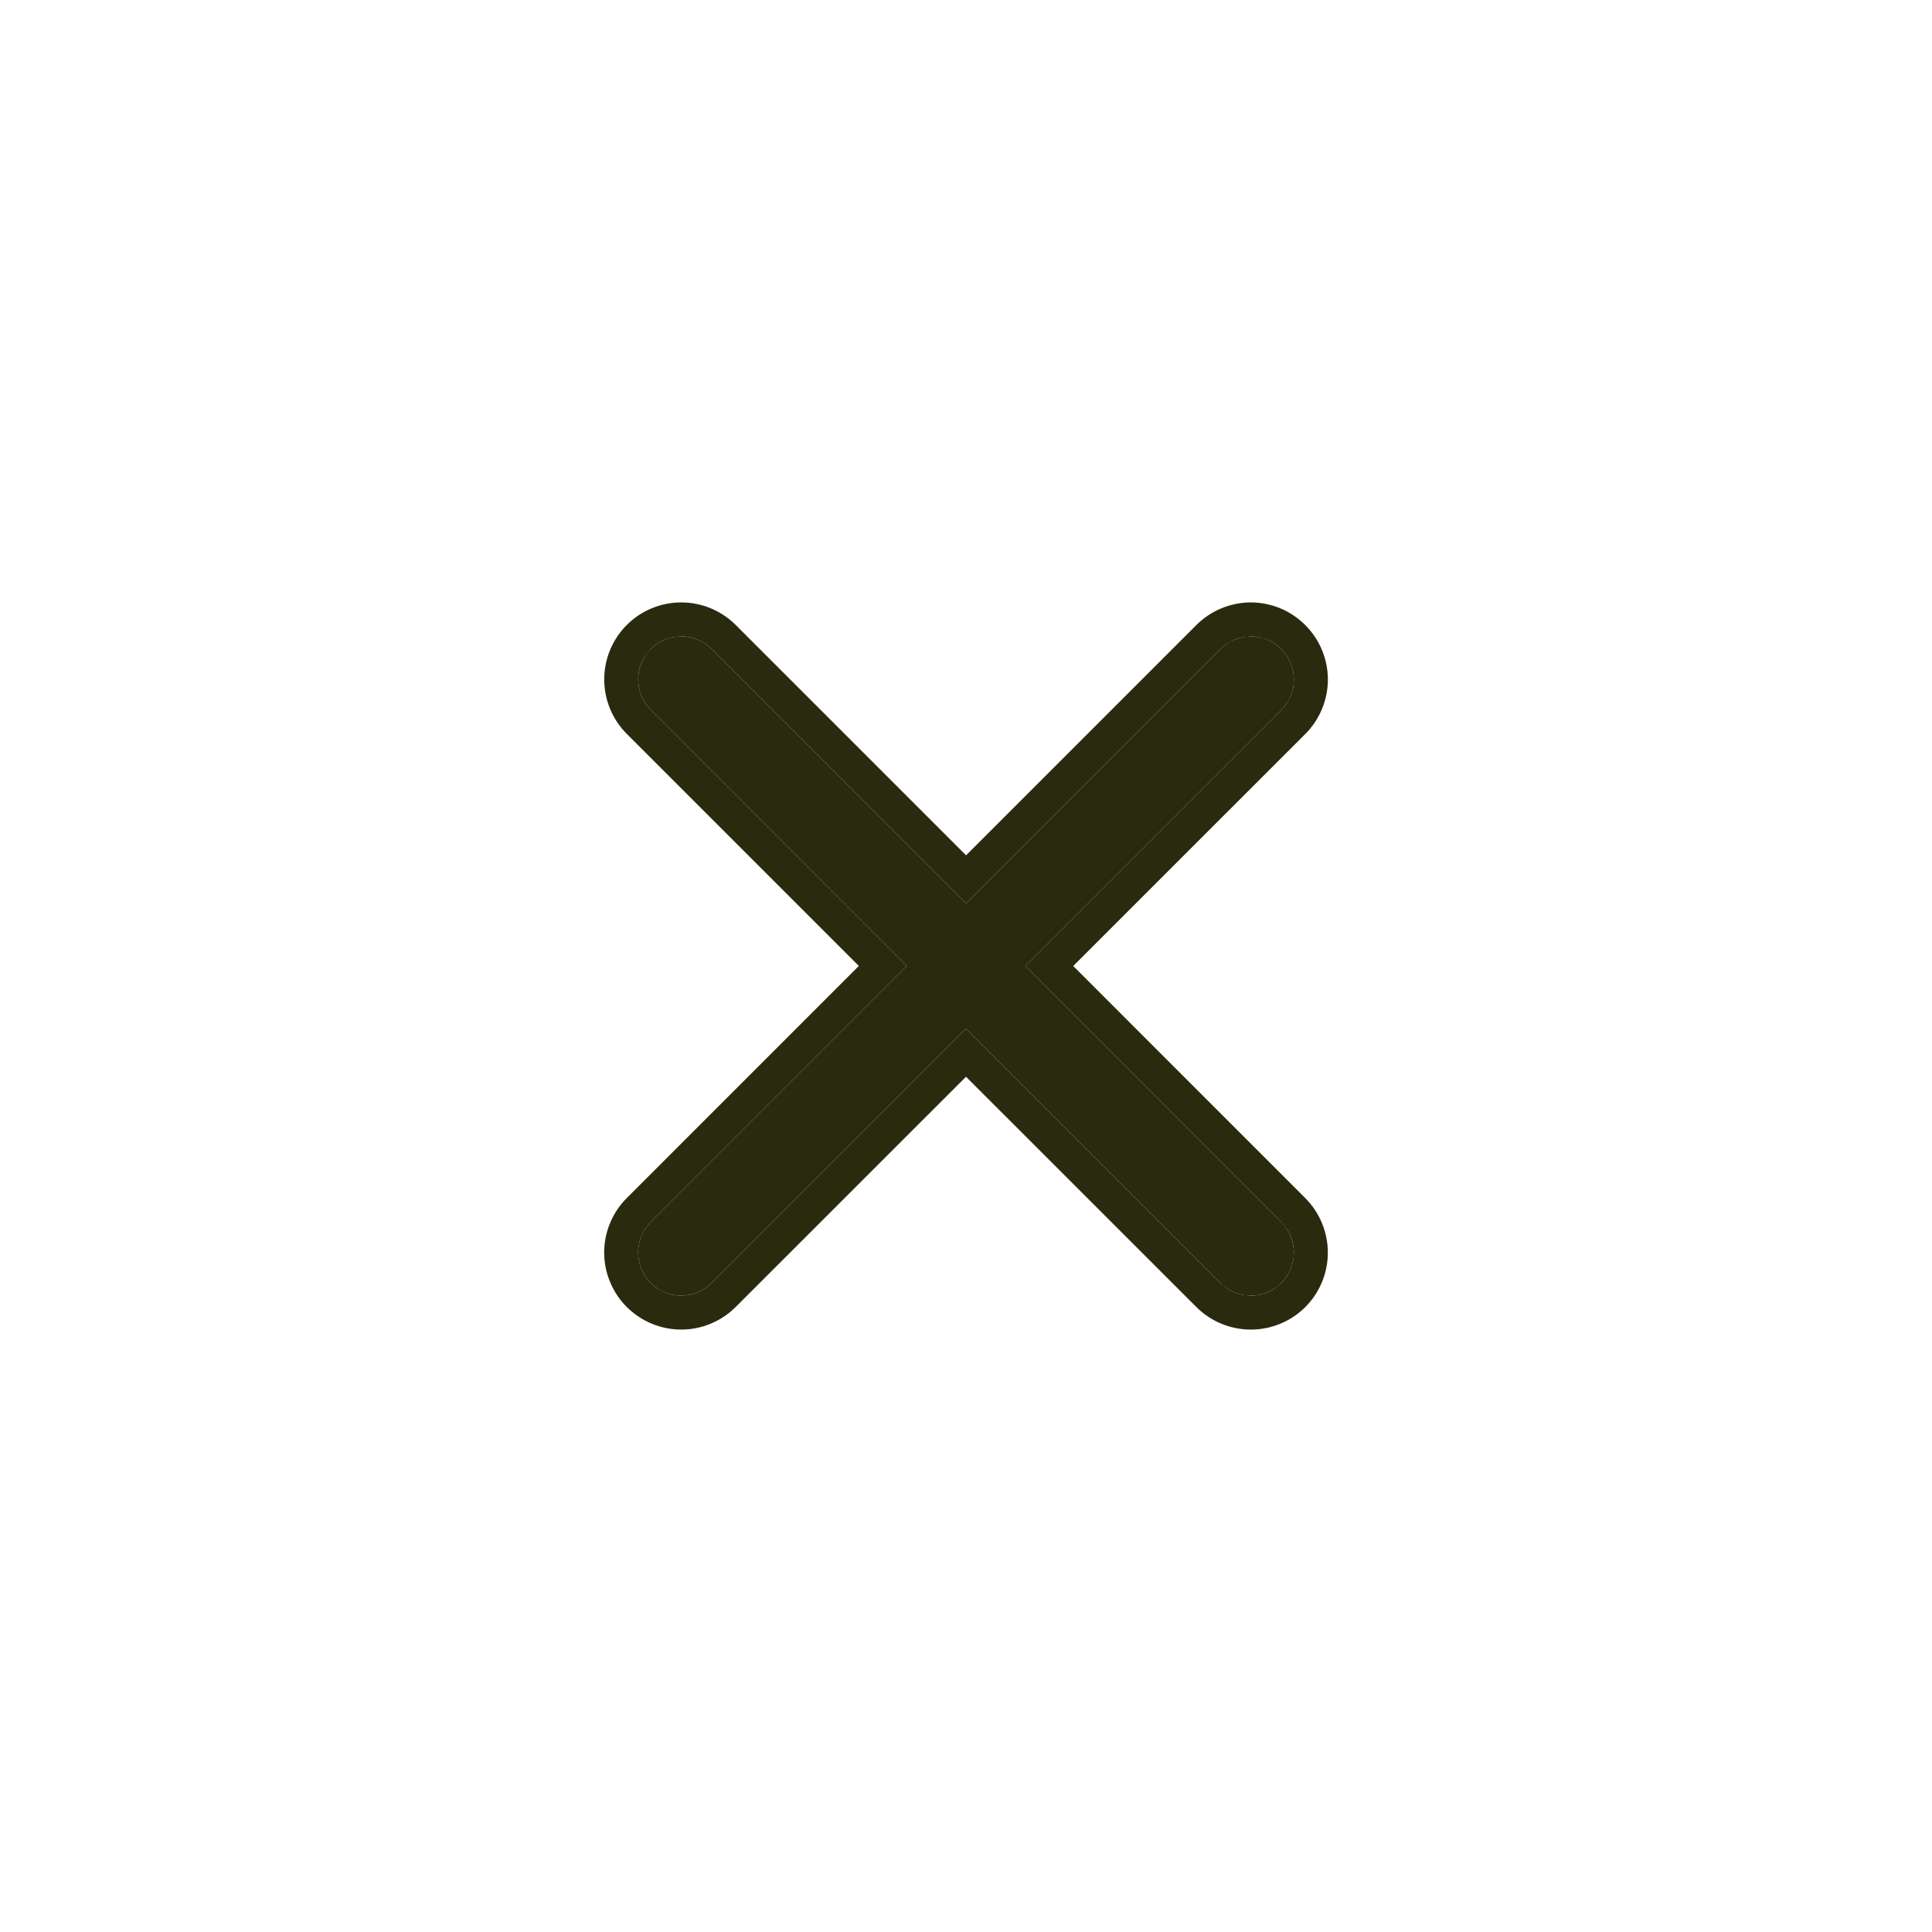
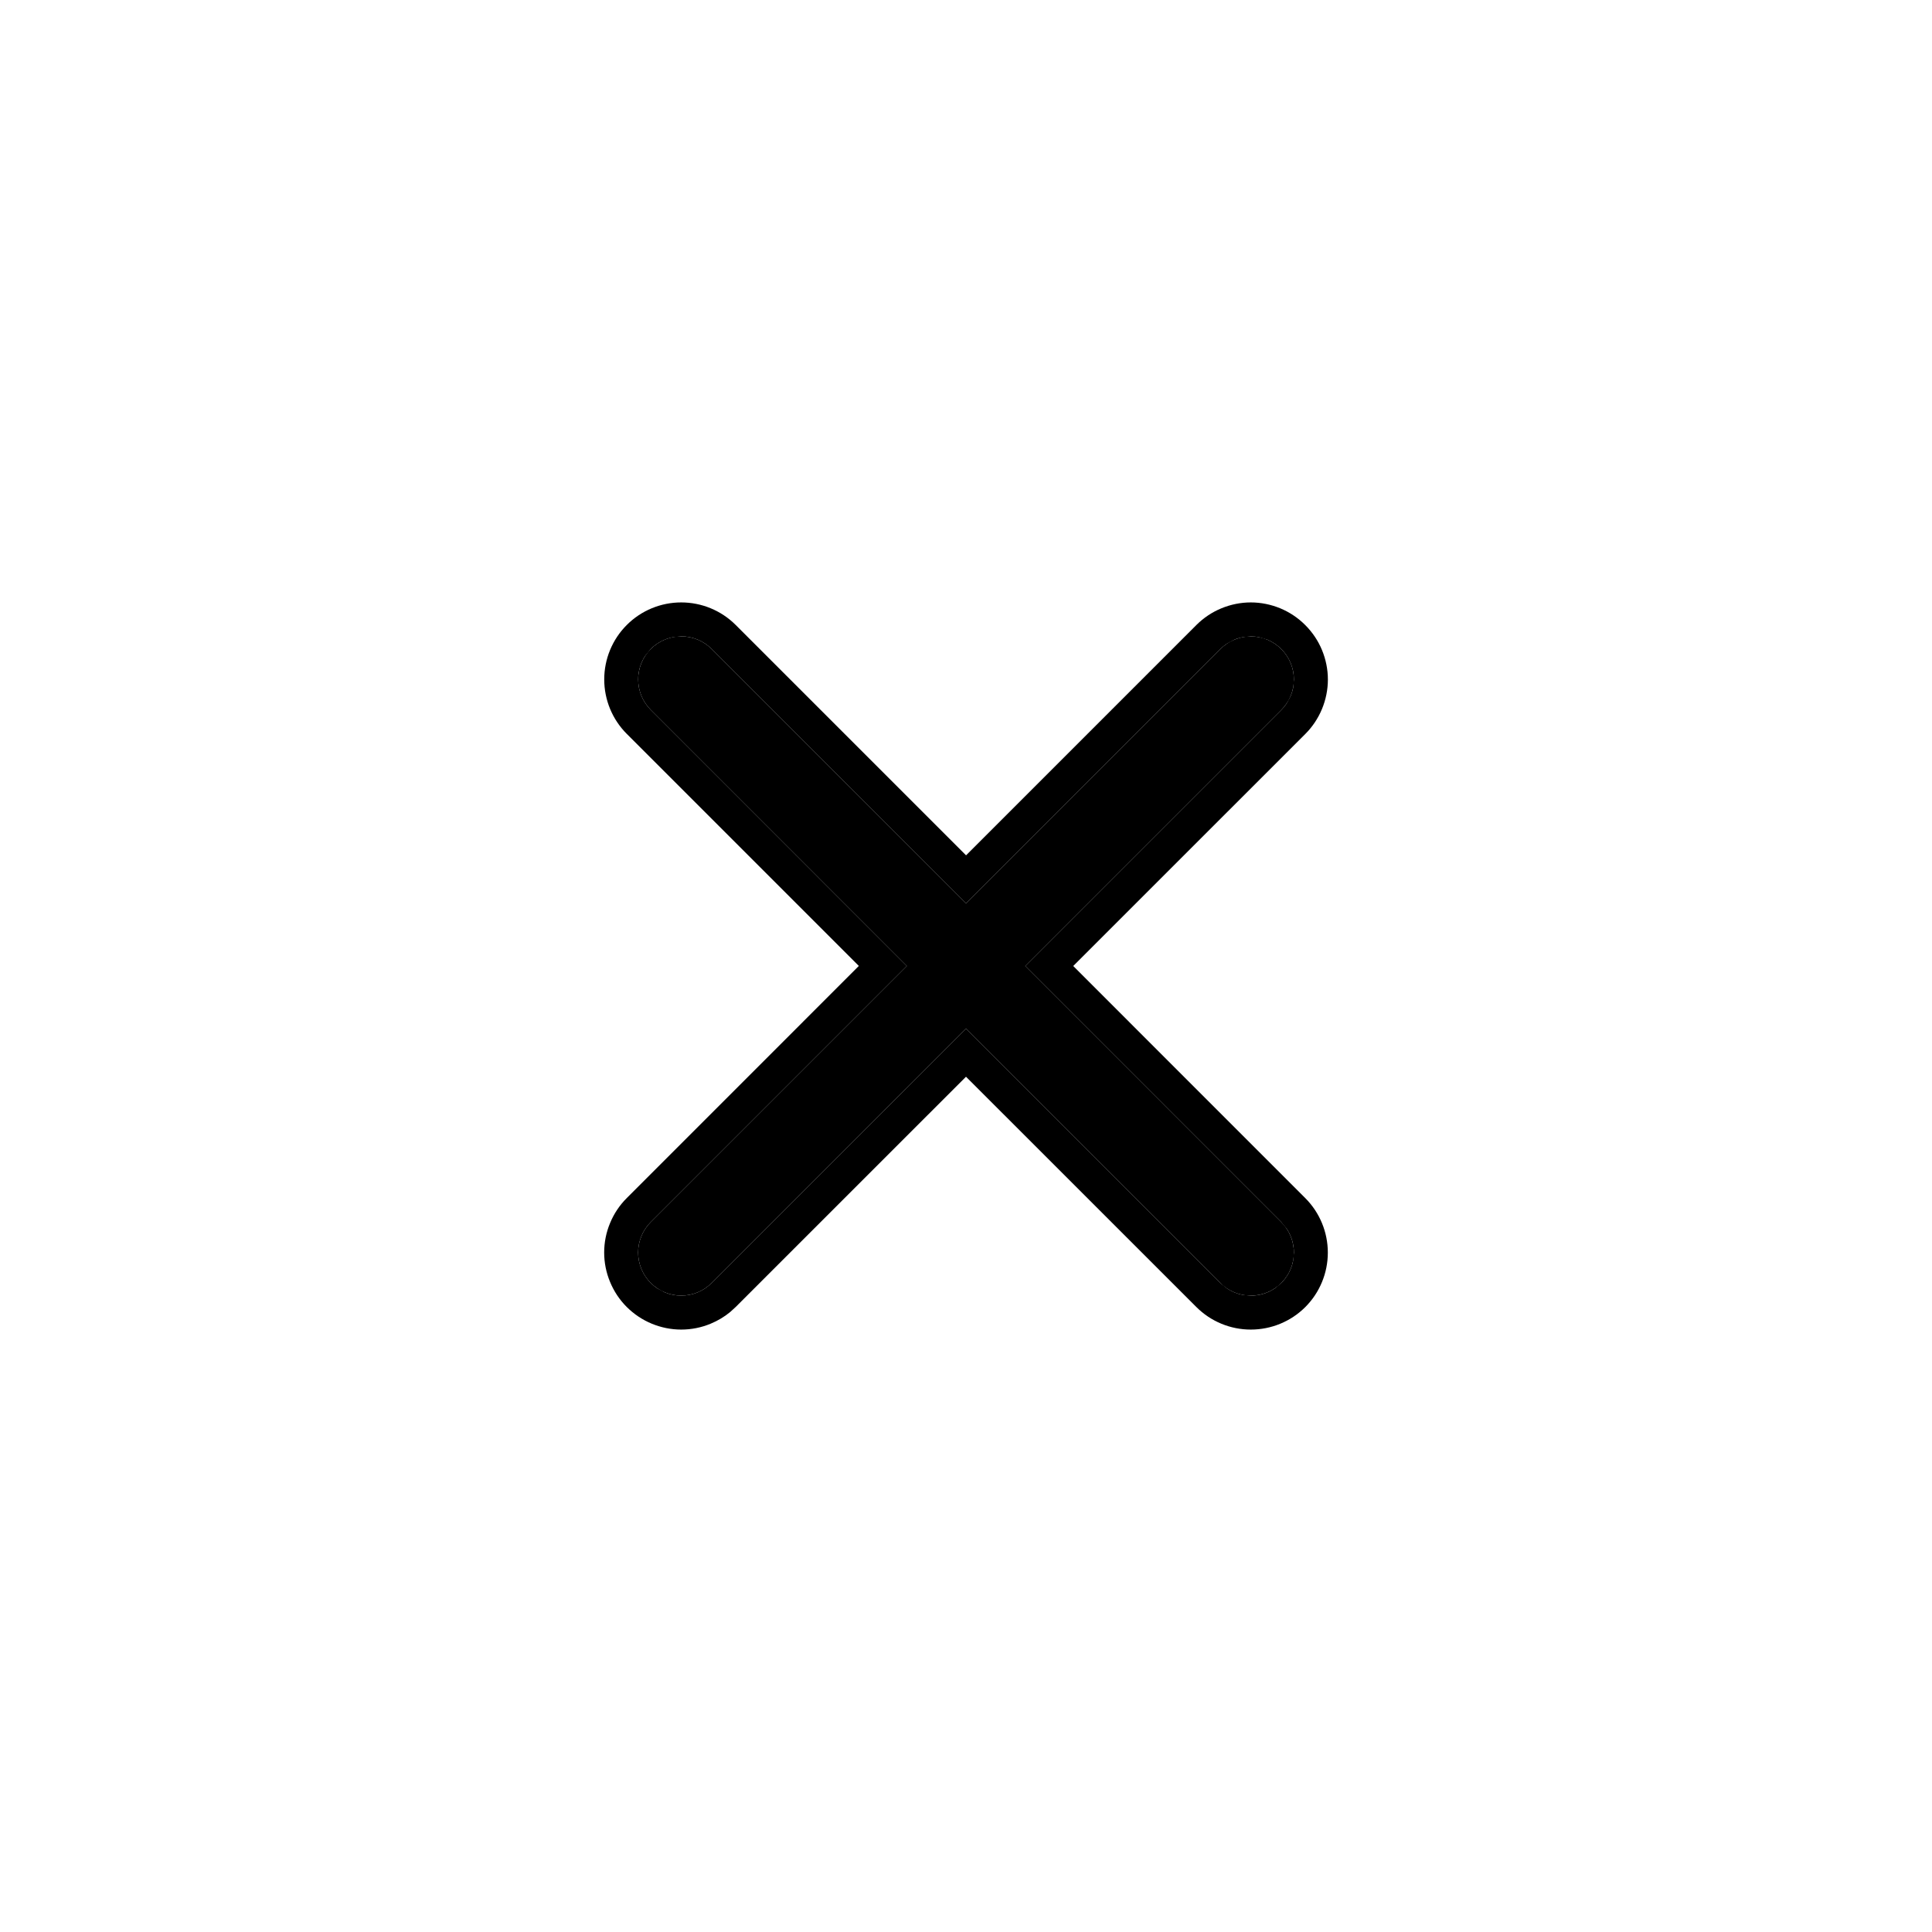
<svg xmlns="http://www.w3.org/2000/svg" width="32" height="32" viewBox="0 0 32 32" fill="none">
-   <path d="M21.222 10.75C21.288 10.816 21.341 10.895 21.377 10.982C21.413 11.068 21.431 11.161 21.431 11.255C21.431 11.348 21.413 11.441 21.377 11.528C21.341 11.614 21.288 11.693 21.222 11.759L16.981 16L21.222 20.242C21.356 20.376 21.431 20.558 21.431 20.747C21.431 20.936 21.356 21.117 21.222 21.251C21.088 21.385 20.907 21.46 20.718 21.46C20.528 21.46 20.347 21.385 20.213 21.251L15.467 16.505C15.401 16.439 15.348 16.36 15.312 16.274C15.276 16.187 15.258 16.094 15.258 16.001C15.258 15.907 15.276 15.814 15.312 15.728C15.348 15.641 15.401 15.563 15.467 15.496L20.213 10.75C20.279 10.684 20.358 10.631 20.445 10.595C20.531 10.559 20.624 10.541 20.718 10.541C20.811 10.541 20.904 10.559 20.991 10.595C21.077 10.631 21.156 10.684 21.222 10.75Z" fill="#2A2A0F" />
-   <path d="M10.779 21.25C10.712 21.184 10.66 21.105 10.624 21.019C10.588 20.932 10.569 20.839 10.569 20.746C10.569 20.652 10.588 20.559 10.624 20.473C10.66 20.386 10.712 20.307 10.779 20.241L15.02 16L10.779 11.758C10.645 11.624 10.57 11.443 10.57 11.253C10.57 11.064 10.645 10.883 10.779 10.749C10.913 10.615 11.094 10.54 11.283 10.54C11.472 10.54 11.654 10.615 11.787 10.749L16.534 15.495C16.6 15.561 16.652 15.64 16.688 15.726C16.724 15.813 16.743 15.906 16.743 15.999C16.743 16.093 16.724 16.186 16.688 16.273C16.652 16.359 16.6 16.438 16.534 16.504L11.787 21.25C11.721 21.316 11.643 21.369 11.556 21.405C11.47 21.441 11.377 21.459 11.283 21.459C11.189 21.459 11.097 21.441 11.01 21.405C10.924 21.369 10.845 21.316 10.779 21.25Z" fill="#2A2A0F" />
-   <path d="M10.381 10.352C10.62 10.112 10.945 9.978 11.283 9.978C11.621 9.978 11.946 10.112 12.185 10.351L11.787 10.749C11.654 10.615 11.472 10.54 11.283 10.54L11.143 10.555C11.006 10.582 10.879 10.649 10.779 10.749L10.69 10.858C10.612 10.974 10.57 11.112 10.57 11.253C10.57 11.443 10.645 11.624 10.779 11.758L15.02 16L10.779 20.241C10.712 20.307 10.66 20.386 10.624 20.473C10.588 20.559 10.569 20.652 10.569 20.746C10.569 20.839 10.588 20.932 10.624 21.019C10.66 21.105 10.712 21.184 10.779 21.25C10.812 21.283 10.848 21.313 10.887 21.339L11.01 21.405C11.097 21.441 11.189 21.459 11.283 21.459C11.377 21.459 11.47 21.441 11.556 21.405C11.643 21.369 11.721 21.316 11.787 21.25L16 17.038L20.213 21.251L20.323 21.34C20.4 21.392 20.487 21.428 20.578 21.446L20.718 21.46C20.86 21.46 20.997 21.418 21.114 21.34L21.222 21.251C21.322 21.151 21.39 21.023 21.417 20.886L21.431 20.747C21.431 20.605 21.389 20.468 21.311 20.351L21.222 20.242L16.981 16L21.222 11.759C21.255 11.726 21.285 11.69 21.311 11.651L21.377 11.528C21.395 11.484 21.409 11.439 21.418 11.394L21.431 11.255C21.431 11.161 21.413 11.068 21.377 10.982C21.341 10.895 21.288 10.816 21.222 10.75C21.156 10.684 21.077 10.631 20.991 10.595L20.856 10.555C20.811 10.546 20.764 10.541 20.718 10.541L20.579 10.555C20.533 10.564 20.488 10.577 20.445 10.595L20.321 10.662C20.282 10.688 20.246 10.717 20.213 10.75L16.001 14.962L11.787 10.749L12.185 10.351L16.001 14.167L19.816 10.352C19.934 10.234 20.074 10.14 20.229 10.076C20.383 10.012 20.55 9.978 20.717 9.978C20.885 9.978 21.051 10.012 21.206 10.076C21.36 10.14 21.5 10.234 21.618 10.352C21.737 10.471 21.832 10.611 21.896 10.766C21.96 10.921 21.994 11.087 21.994 11.255C21.994 11.422 21.96 11.589 21.896 11.744C21.832 11.898 21.738 12.039 21.62 12.157L17.776 16L21.62 19.845C21.859 20.084 21.993 20.409 21.993 20.747C21.993 21.085 21.859 21.41 21.62 21.649C21.381 21.888 21.056 22.022 20.717 22.022C20.379 22.022 20.055 21.888 19.816 21.649L16 17.834L12.186 21.647L12.093 21.732C11.997 21.811 11.888 21.876 11.772 21.924C11.617 21.989 11.45 22.022 11.283 22.022C11.115 22.022 10.949 21.988 10.794 21.924C10.64 21.86 10.498 21.765 10.38 21.647C10.262 21.529 10.169 21.389 10.105 21.234C10.04 21.079 10.007 20.913 10.007 20.745C10.007 20.578 10.04 20.412 10.105 20.257C10.169 20.102 10.263 19.961 10.382 19.843L14.225 15.999L10.381 12.155C10.142 11.916 10.008 11.592 10.008 11.253C10.008 10.915 10.142 10.591 10.381 10.352Z" fill="#2A2A0F" />
+   <path d="M21.222 10.75C21.288 10.816 21.341 10.895 21.377 10.982C21.413 11.068 21.431 11.161 21.431 11.255C21.431 11.348 21.413 11.441 21.377 11.528C21.341 11.614 21.288 11.693 21.222 11.759L16.981 16L21.222 20.242C21.356 20.376 21.431 20.558 21.431 20.747C21.431 20.936 21.356 21.117 21.222 21.251C21.088 21.385 20.907 21.46 20.718 21.46C20.528 21.46 20.347 21.385 20.213 21.251L15.467 16.505C15.401 16.439 15.348 16.36 15.312 16.274C15.276 16.187 15.258 16.094 15.258 16.001C15.258 15.907 15.276 15.814 15.312 15.728C15.348 15.641 15.401 15.563 15.467 15.496L20.213 10.75C20.279 10.684 20.358 10.631 20.445 10.595C20.531 10.559 20.624 10.541 20.718 10.541C20.811 10.541 20.904 10.559 20.991 10.595C21.077 10.631 21.156 10.684 21.222 10.75Z" fill="currentColor" />
+   <path d="M10.779 21.25C10.712 21.184 10.66 21.105 10.624 21.019C10.588 20.932 10.569 20.839 10.569 20.746C10.569 20.652 10.588 20.559 10.624 20.473C10.66 20.386 10.712 20.307 10.779 20.241L15.02 16L10.779 11.758C10.645 11.624 10.57 11.443 10.57 11.253C10.57 11.064 10.645 10.883 10.779 10.749C10.913 10.615 11.094 10.54 11.283 10.54C11.472 10.54 11.654 10.615 11.787 10.749L16.534 15.495C16.6 15.561 16.652 15.64 16.688 15.726C16.724 15.813 16.743 15.906 16.743 15.999C16.743 16.093 16.724 16.186 16.688 16.273C16.652 16.359 16.6 16.438 16.534 16.504L11.787 21.25C11.721 21.316 11.643 21.369 11.556 21.405C11.47 21.441 11.377 21.459 11.283 21.459C11.189 21.459 11.097 21.441 11.01 21.405C10.924 21.369 10.845 21.316 10.779 21.25Z" fill="currentColor" />
+   <path d="M10.381 10.352C10.62 10.112 10.945 9.978 11.283 9.978C11.621 9.978 11.946 10.112 12.185 10.351L11.787 10.749C11.654 10.615 11.472 10.54 11.283 10.54L11.143 10.555C11.006 10.582 10.879 10.649 10.779 10.749L10.69 10.858C10.612 10.974 10.57 11.112 10.57 11.253C10.57 11.443 10.645 11.624 10.779 11.758L15.02 16L10.779 20.241C10.712 20.307 10.66 20.386 10.624 20.473C10.588 20.559 10.569 20.652 10.569 20.746C10.569 20.839 10.588 20.932 10.624 21.019C10.66 21.105 10.712 21.184 10.779 21.25C10.812 21.283 10.848 21.313 10.887 21.339L11.01 21.405C11.097 21.441 11.189 21.459 11.283 21.459C11.377 21.459 11.47 21.441 11.556 21.405C11.643 21.369 11.721 21.316 11.787 21.25L16 17.038L20.213 21.251L20.323 21.34C20.4 21.392 20.487 21.428 20.578 21.446L20.718 21.46C20.86 21.46 20.997 21.418 21.114 21.34L21.222 21.251C21.322 21.151 21.39 21.023 21.417 20.886L21.431 20.747C21.431 20.605 21.389 20.468 21.311 20.351L21.222 20.242L16.981 16L21.222 11.759C21.255 11.726 21.285 11.69 21.311 11.651L21.377 11.528C21.395 11.484 21.409 11.439 21.418 11.394L21.431 11.255C21.431 11.161 21.413 11.068 21.377 10.982C21.341 10.895 21.288 10.816 21.222 10.75C21.156 10.684 21.077 10.631 20.991 10.595L20.856 10.555C20.811 10.546 20.764 10.541 20.718 10.541L20.579 10.555C20.533 10.564 20.488 10.577 20.445 10.595L20.321 10.662C20.282 10.688 20.246 10.717 20.213 10.75L16.001 14.962L11.787 10.749L12.185 10.351L16.001 14.167L19.816 10.352C19.934 10.234 20.074 10.14 20.229 10.076C20.383 10.012 20.55 9.978 20.717 9.978C20.885 9.978 21.051 10.012 21.206 10.076C21.36 10.14 21.5 10.234 21.618 10.352C21.737 10.471 21.832 10.611 21.896 10.766C21.96 10.921 21.994 11.087 21.994 11.255C21.994 11.422 21.96 11.589 21.896 11.744C21.832 11.898 21.738 12.039 21.62 12.157L17.776 16L21.62 19.845C21.859 20.084 21.993 20.409 21.993 20.747C21.993 21.085 21.859 21.41 21.62 21.649C21.381 21.888 21.056 22.022 20.717 22.022C20.379 22.022 20.055 21.888 19.816 21.649L16 17.834L12.186 21.647L12.093 21.732C11.997 21.811 11.888 21.876 11.772 21.924C11.617 21.989 11.45 22.022 11.283 22.022C11.115 22.022 10.949 21.988 10.794 21.924C10.64 21.86 10.498 21.765 10.38 21.647C10.262 21.529 10.169 21.389 10.105 21.234C10.04 21.079 10.007 20.913 10.007 20.745C10.007 20.578 10.04 20.412 10.105 20.257C10.169 20.102 10.263 19.961 10.382 19.843L14.225 15.999L10.381 12.155C10.142 11.916 10.008 11.592 10.008 11.253C10.008 10.915 10.142 10.591 10.381 10.352Z" fill="currentColor" />
</svg>
